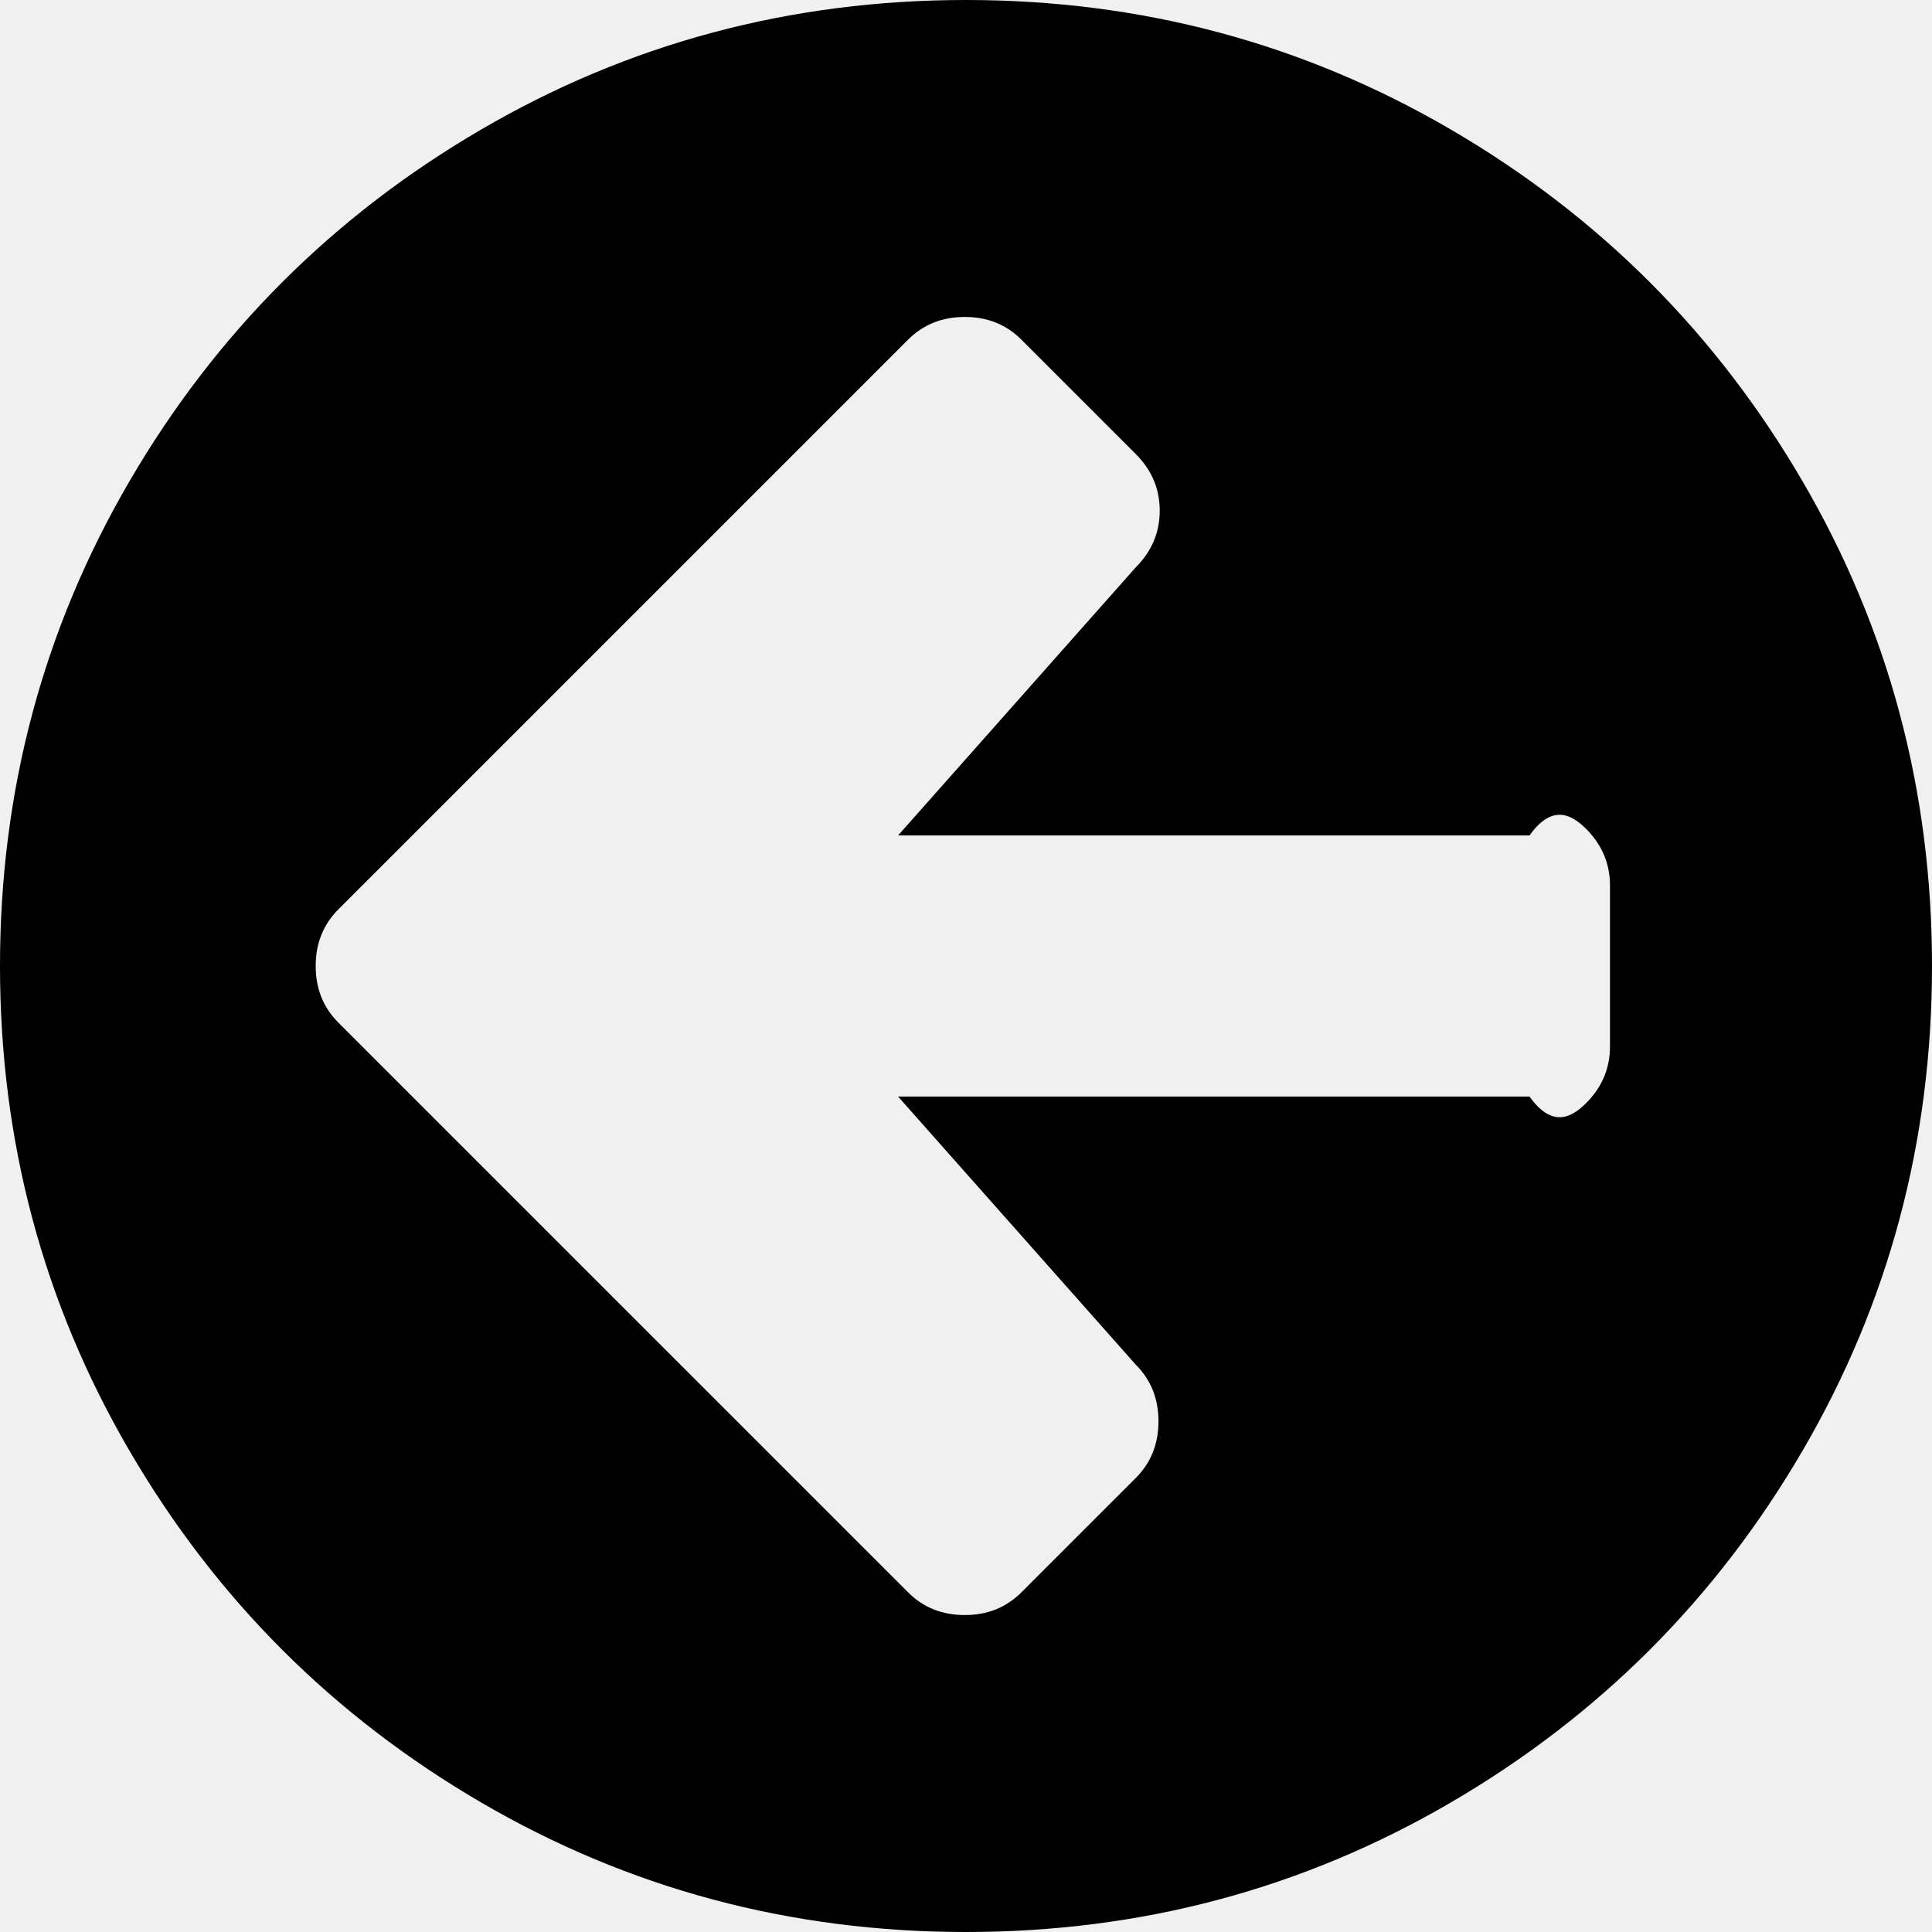
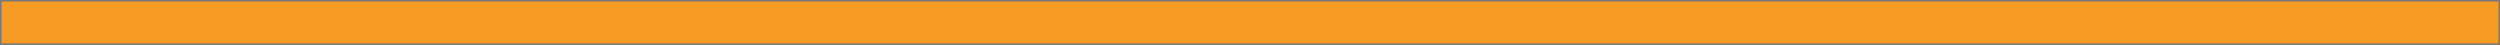
- <svg xmlns="http://www.w3.org/2000/svg" version="1.1" width="37px" height="37px">
-   <g transform="matrix(1 0 0 1 -11 -9207 )">
-     <path d="M 30.376 21.126  C 30.681 20.821  30.833 20.459  30.833 20.042  L 30.833 16.958  C 30.833 16.541  30.681 16.179  30.376 15.874  C 30.071 15.569  29.709 15.417  29.292 16  L 17.199 16  L 21.752 10.864  C 22.057 10.559  22.21 10.197  22.21 9.78  C 22.21 9.362  22.057 9.001  21.752 8.696  L 19.56 6.504  C 19.271 6.215  18.91 6.07  18.476 6.07  C 18.042 6.07  17.681 6.215  17.392 6.504  L 8.672 15.224  L 6.48 17.416  C 6.191 17.705  6.046 18.066  6.046 18.5  C 6.046 18.934  6.191 19.295  6.48 19.584  L 8.672 21.776  L 17.392 30.496  C 17.681 30.785  18.042 30.93  18.476 30.93  C 18.91 30.93  19.271 30.785  19.56 30.496  L 21.752 28.304  C 22.041 28.015  22.186 27.654  22.186 27.22  C 22.186 26.786  22.041 26.425  21.752 26.136  L 17.199 21  L 29.292 21  C 29.709 21.583  30.071 21.431  30.376 21.126  Z M 34.519 9.214  C 36.173 12.048  37 15.144  37 18.5  C 37 21.856  36.173 24.952  34.519 27.786  C 32.865 30.621  30.621 32.865  27.786 34.519  C 24.952 36.173  21.856 37  18.5 37  C 15.144 37  12.048 36.173  9.214 34.519  C 6.379 32.865  4.135 30.621  2.481 27.786  C 0.827 24.952  0 21.856  0 18.5  C 0 15.144  0.827 12.048  2.481 9.214  C 4.135 6.379  6.379 4.135  9.214 2.481  C 12.048 0.827  15.144 0  18.5 0  C 21.856 0  24.952 0.827  27.786 2.481  C 30.621 4.135  32.865 6.379  34.519 9.214  Z " fill-rule="nonzero" fill="#000000" stroke="none" transform="matrix(1 0 0 1 11 9207 )" />
+ <svg xmlns="http://www.w3.org/2000/svg" version="1.1" width="1671px" height="30px">
+   <defs>
+     <mask fill="white" id="clip590">
+       <path d="M 0 30  L 0 0  L 137.805 0  L 1487.209 0  L 1671 0  L 1671 30  L 1565.142 30  L 728.912 30  L 200.596 30  L 0 30  Z " fill-rule="evenodd" />
+     </mask>
+   </defs>
+   <g transform="matrix(1 0 0 1 0 -10627 )">
+     <path d="M 0 30  L 0 0  L 137.805 0  L 1487.209 0  L 1671 0  L 1671 30  L 1565.142 30  L 728.912 30  L 200.596 30  L 0 30  Z " fill-rule="nonzero" fill="#f59a23" stroke="none" transform="matrix(1 0 0 1 0 10627 )" />
+     <path d="M 0 30  L 0 0  L 137.805 0  L 1487.209 0  L 1671 0  L 1671 30  L 1565.142 30  L 728.912 30  L 200.596 30  L 0 30  Z " stroke-width="2" stroke="#797979" fill="none" transform="matrix(1 0 0 1 0 10627 )" mask="url(#clip590)" />
  </g>
</svg>
